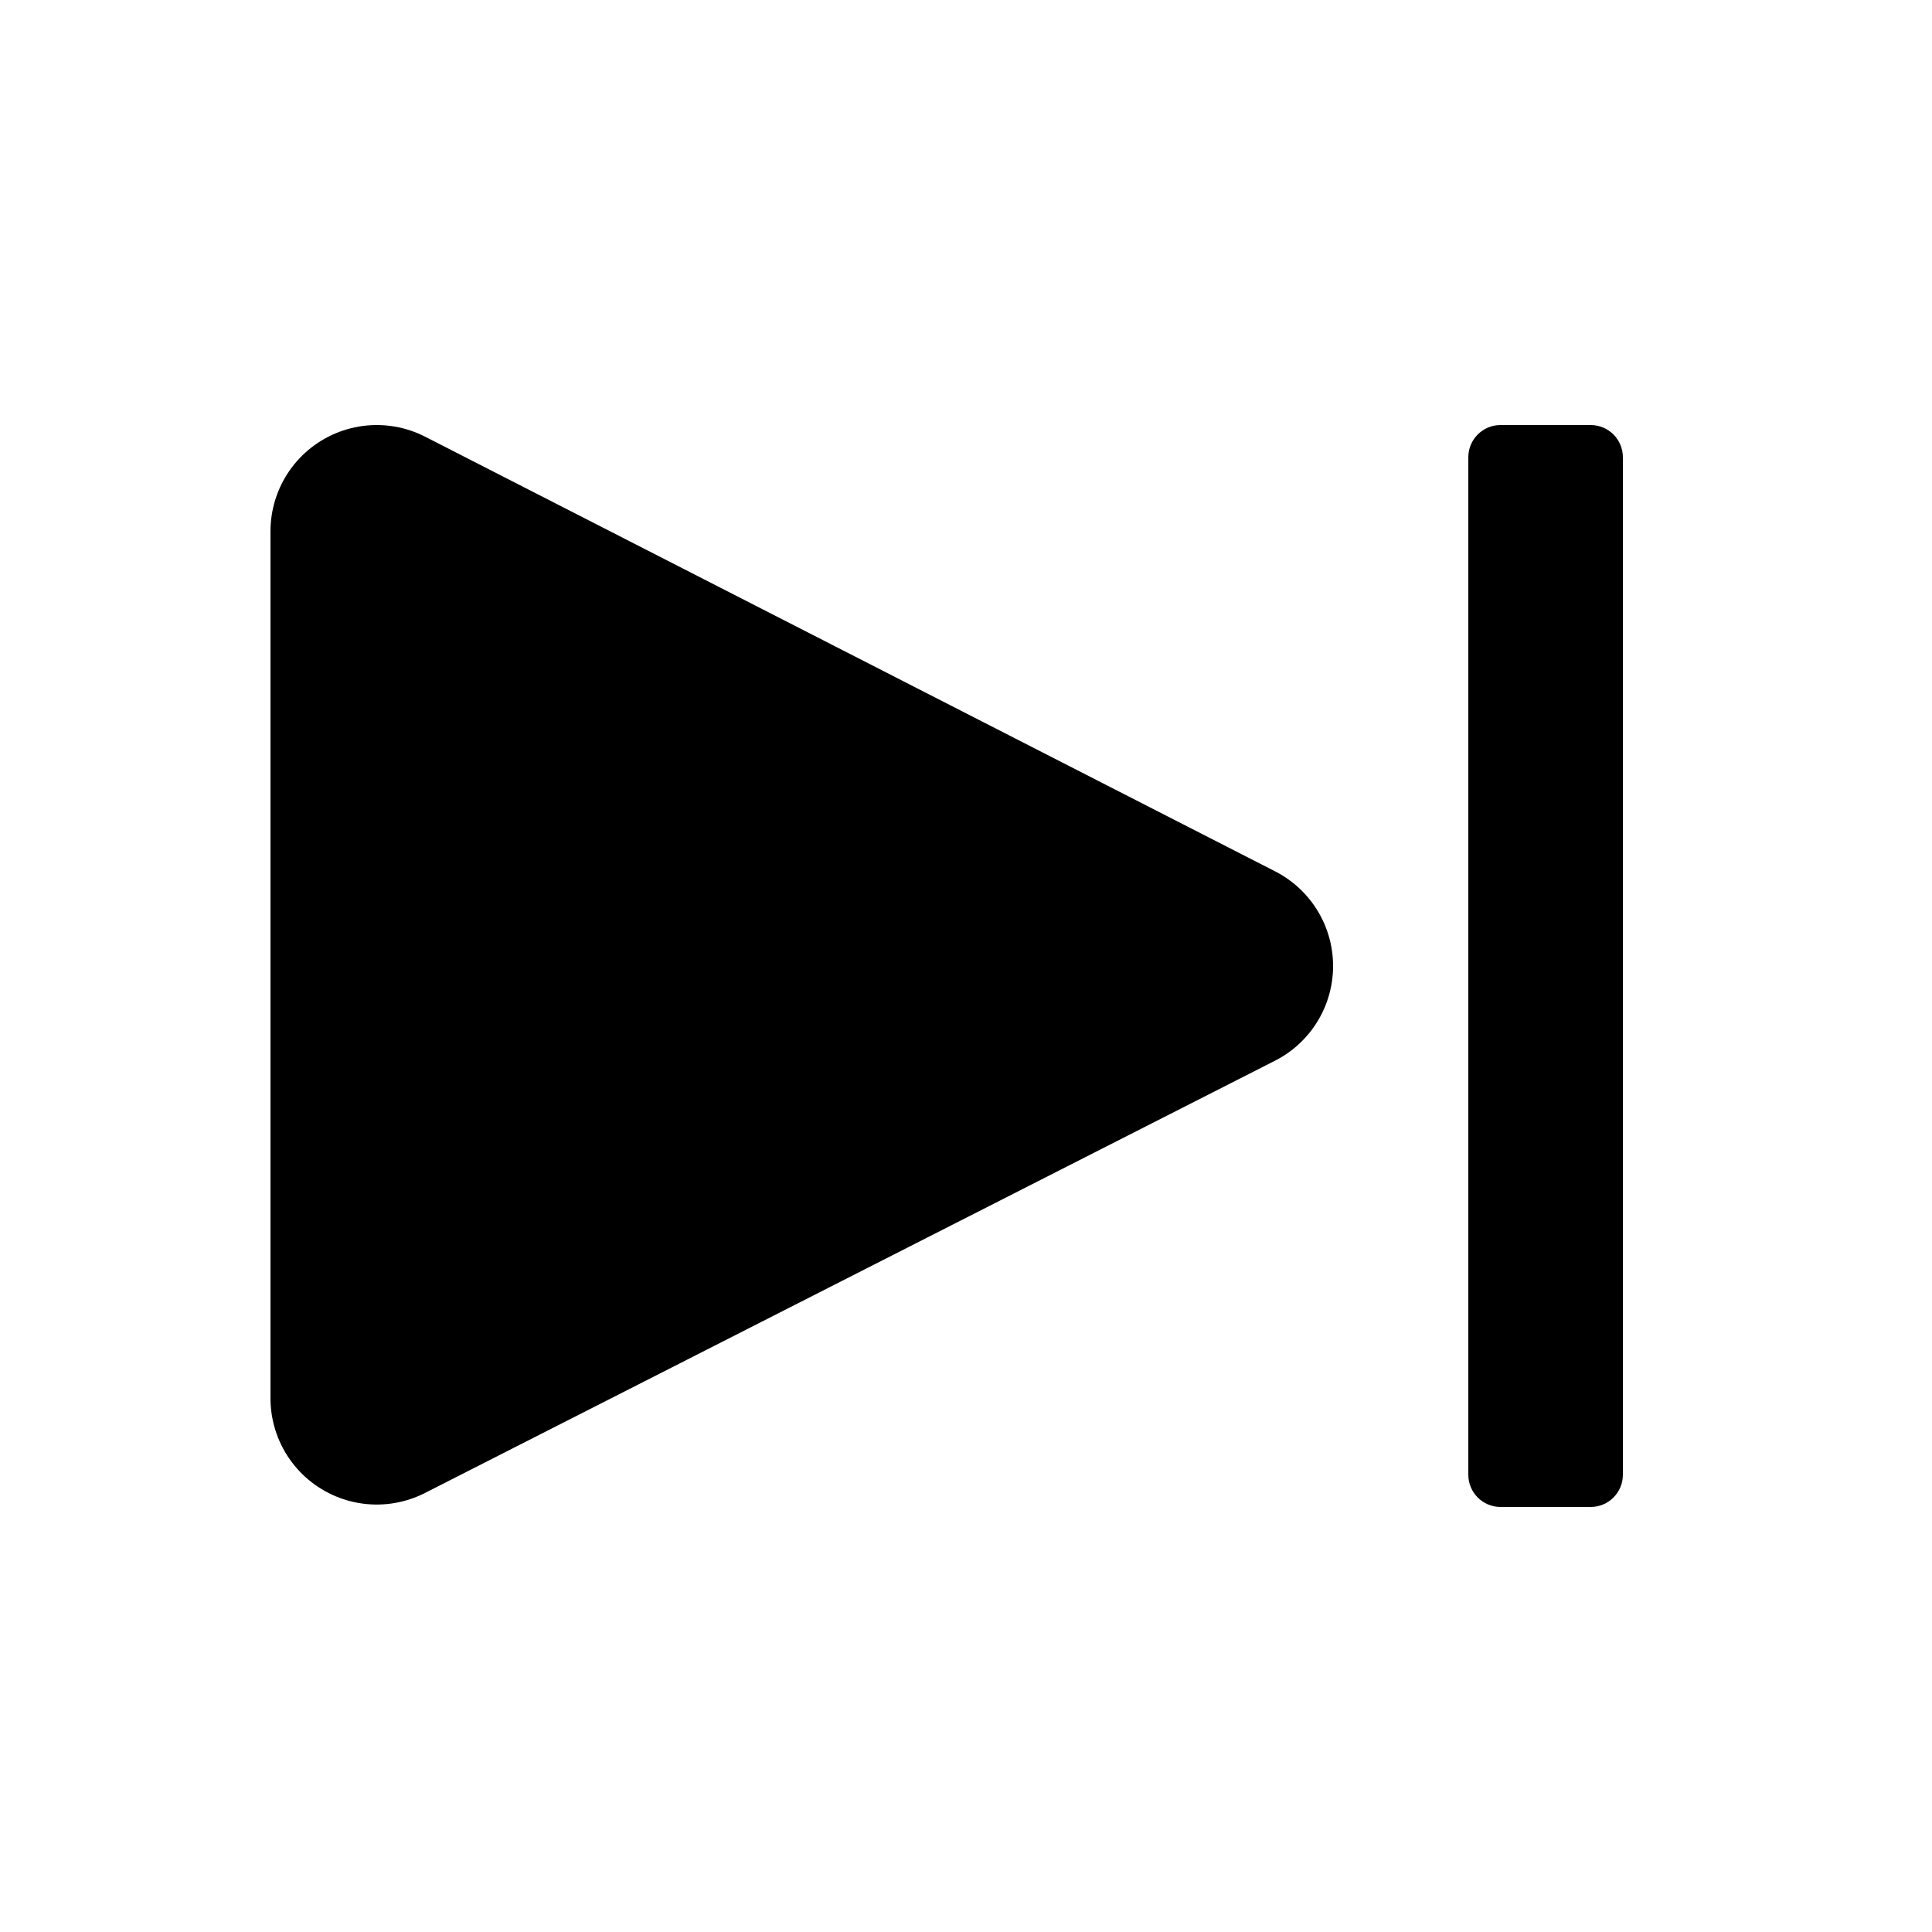
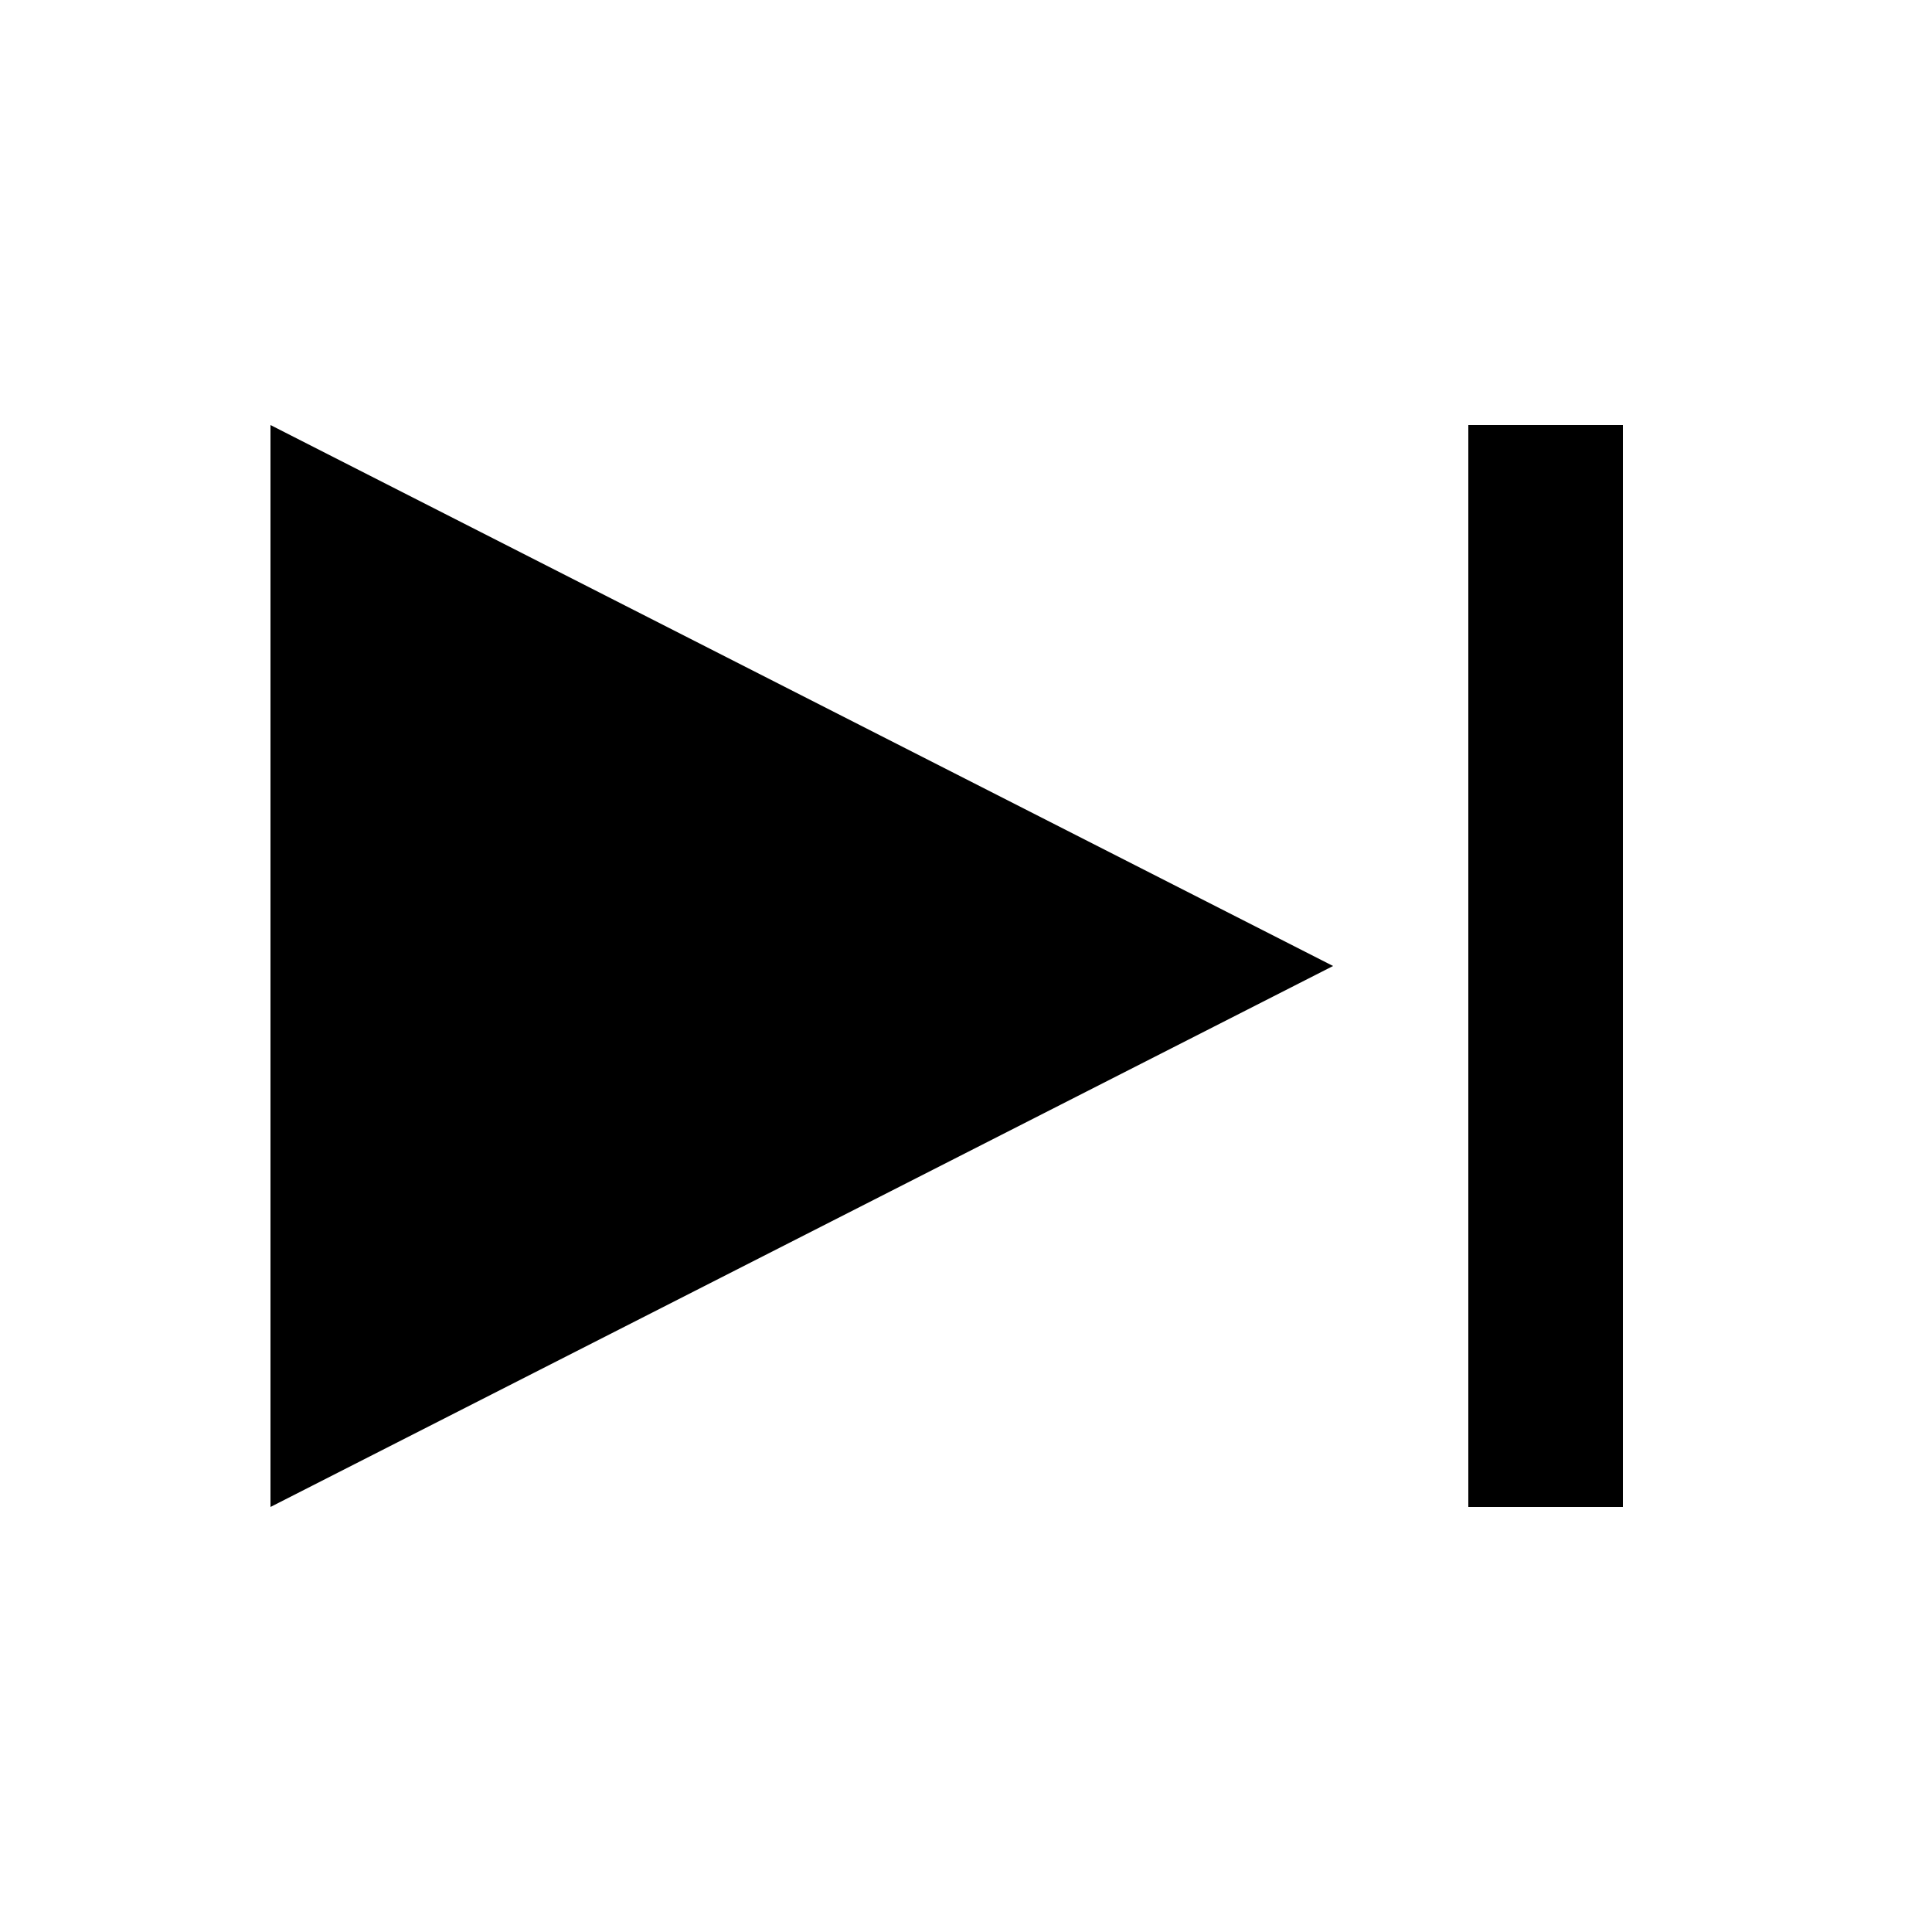
<svg xmlns="http://www.w3.org/2000/svg" viewBox="0 0 24 24" fill="currentColor" aria-hidden="true">
-   <path stroke="currentColor" stroke-width="2.64" stroke-linejoin="round" stroke-linecap="round" d="M4.68 6.6v10.77L15.24 12Z" />
-   <rect x="18.24" y="5.28" width="1.92" height="13.44" rx="0.4" />
+   <path fill-rule="evenodd" d="M3.36 5.28 L16.56 12 L3.36 18.72 Z M18.24 5.28 H20.16 V18.72 H18.24 Z" />
</svg>
